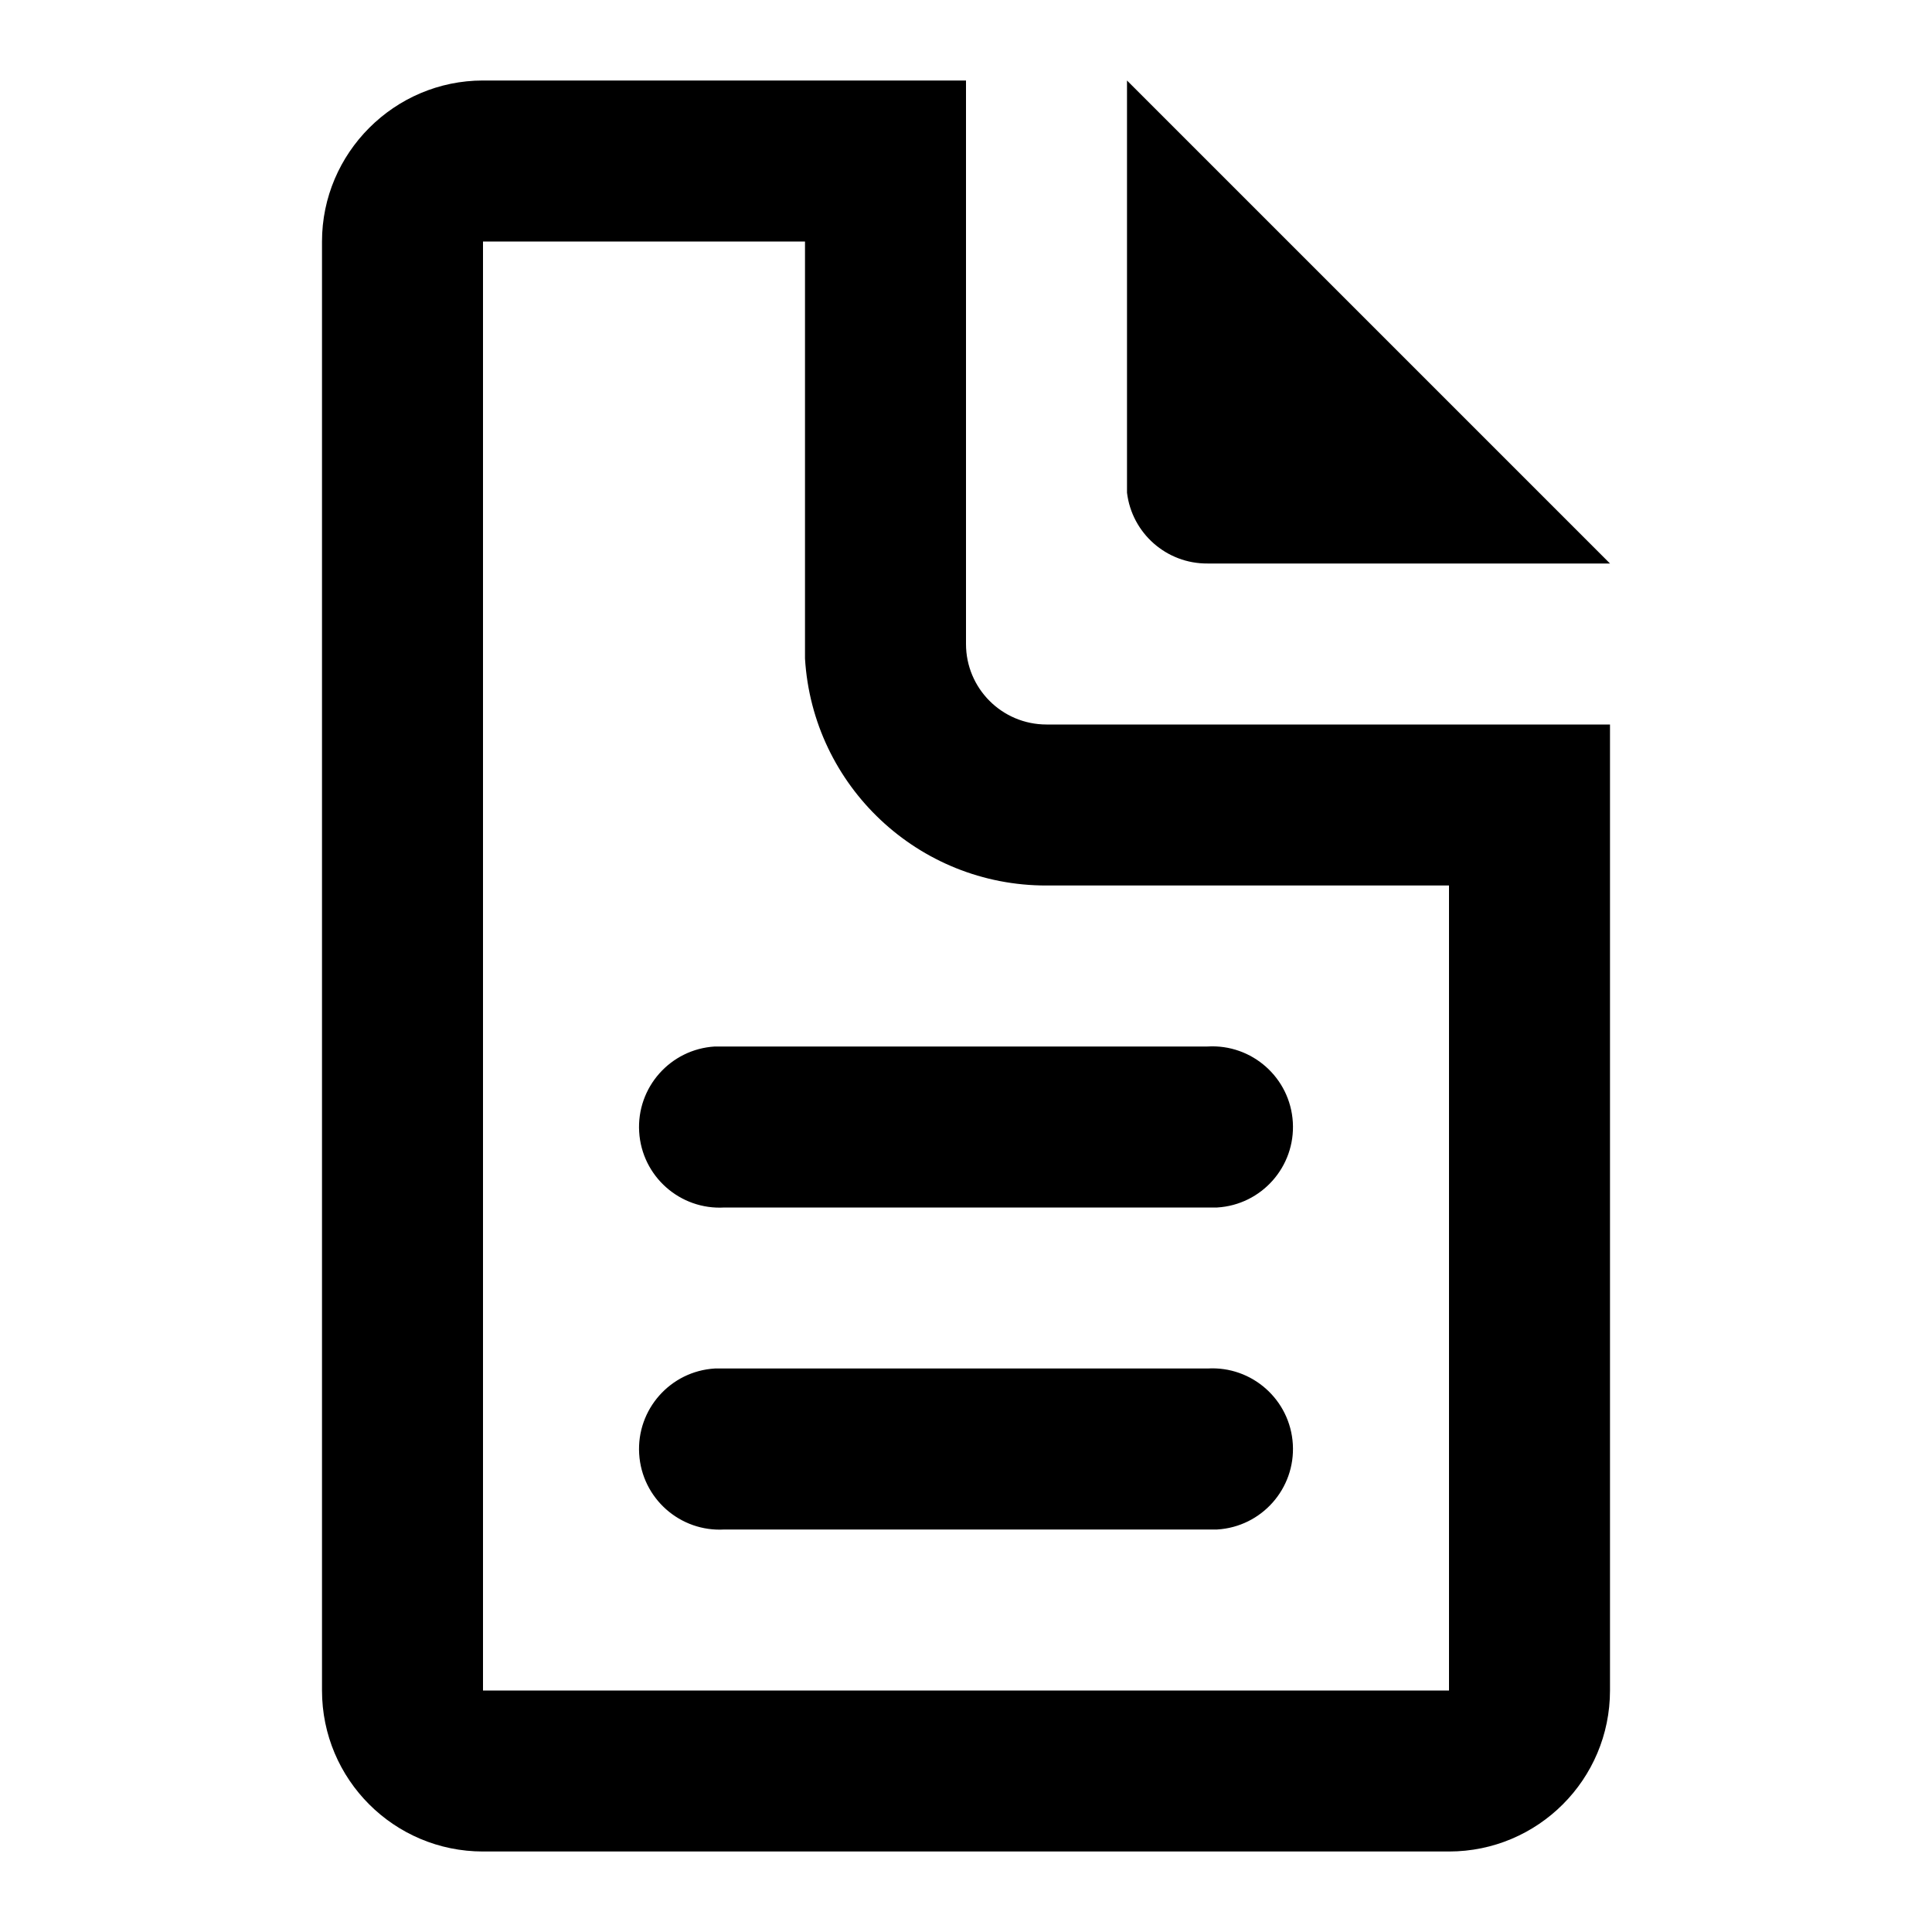
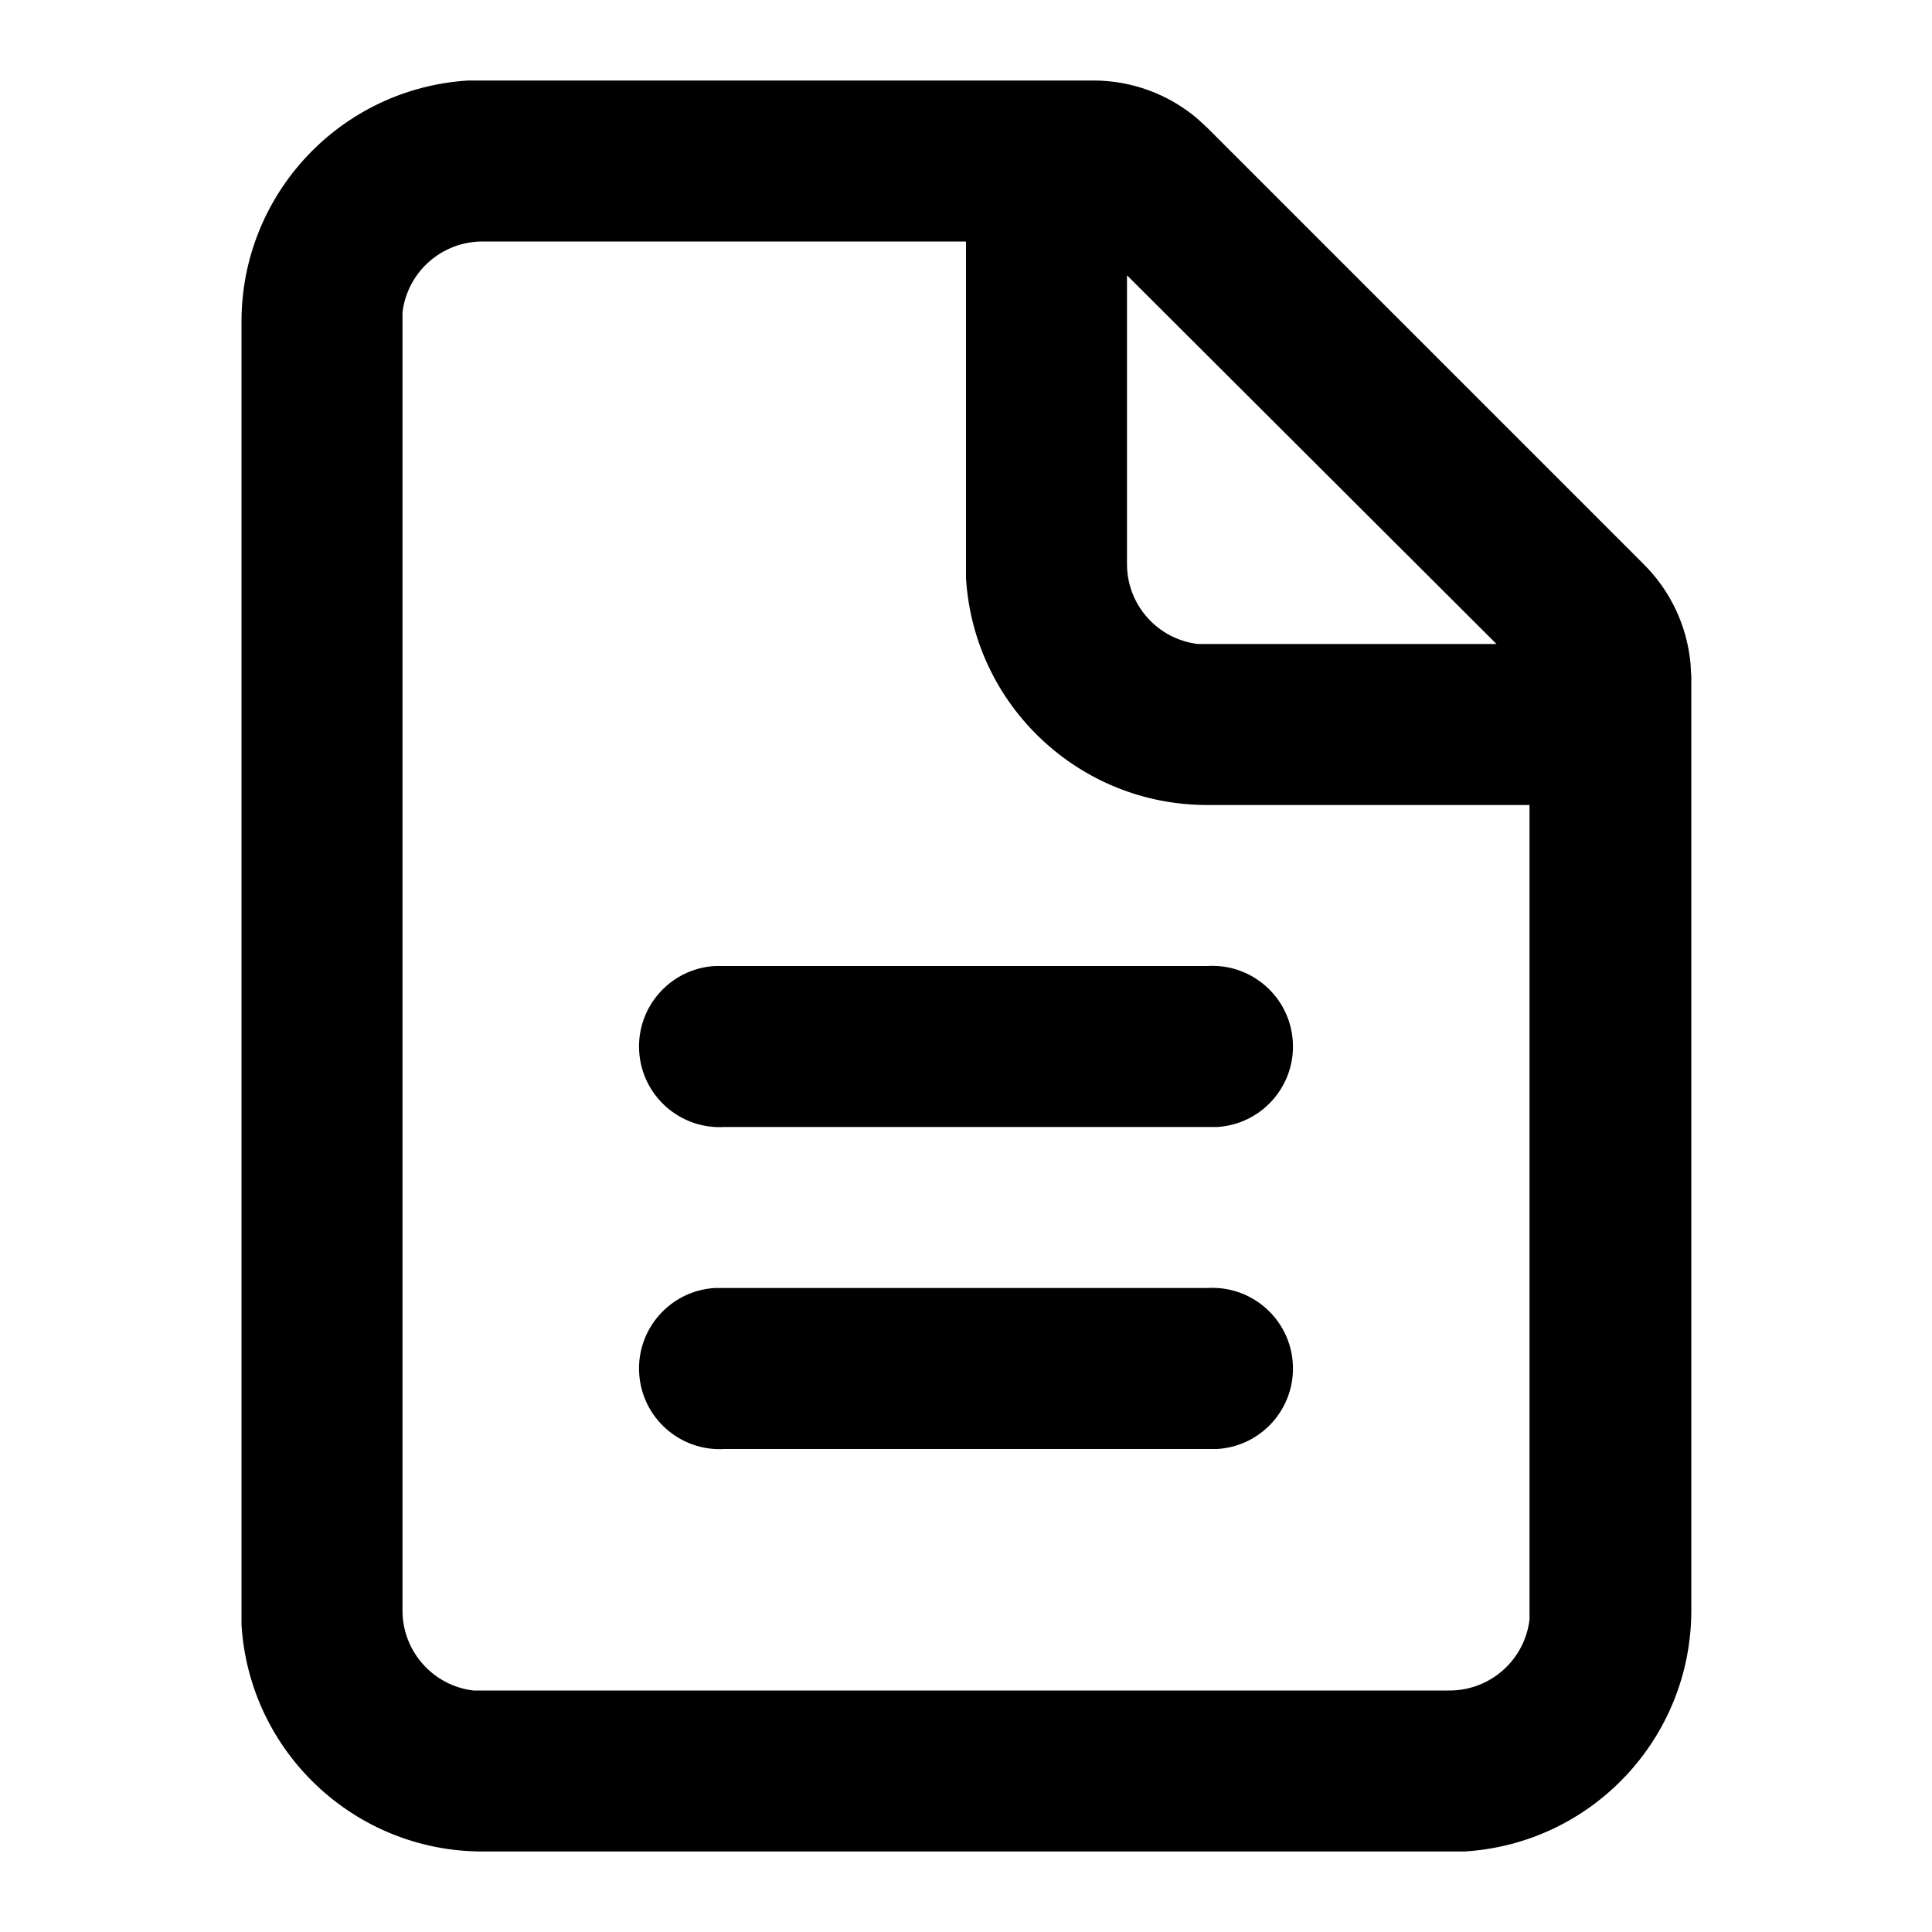
<svg xmlns="http://www.w3.org/2000/svg" width="24" height="24" viewBox="0 0 24 24">
-   <path d="M12 1v7a1 1 0 0 0 1 1h7v12a2 2 0 0 1-2 2H6a2 2 0 0 1-2-2V3c0-1.1.9-2 2-2h6zm-2 2H6v18h12V11h-5a3 3 0 0 1-3-2.82V3zm5 14a1 1 0 0 1 .12 2H9a1 1 0 0 1-.12-2H15zm0-4a1 1 0 0 1 .12 2H9a1 1 0 0 1-.12-2H15zM14 1l6 6h-5a1 1 0 0 1-1-.88V1z" />
+   <path d="M13.59 1a2 2 0 0 1 1.28.47l.13.12L20.41 7A2 2 0 0 1 21 8.24l.01.17V20a3 3 0 0 1-2.82 3H6a3 3 0 0 1-3-2.82V4a3 3 0 0 1 2.82-3h7.77zM12 3H6a1 1 0 0 0-1 .88V20a1 1 0 0 0 .88 1H18a1 1 0 0 0 1-.88V10h-4a3 3 0 0 1-3-2.82V3zm3 13a1 1 0 0 1 .12 2H9a1 1 0 0 1-.12-2H15zm0-4a1 1 0 0 1 .12 2H9a1 1 0 0 1-.12-2H15zm-1-8.59V7a1 1 0 0 0 .88 1h3.71L14 3.42z" />
</svg>
